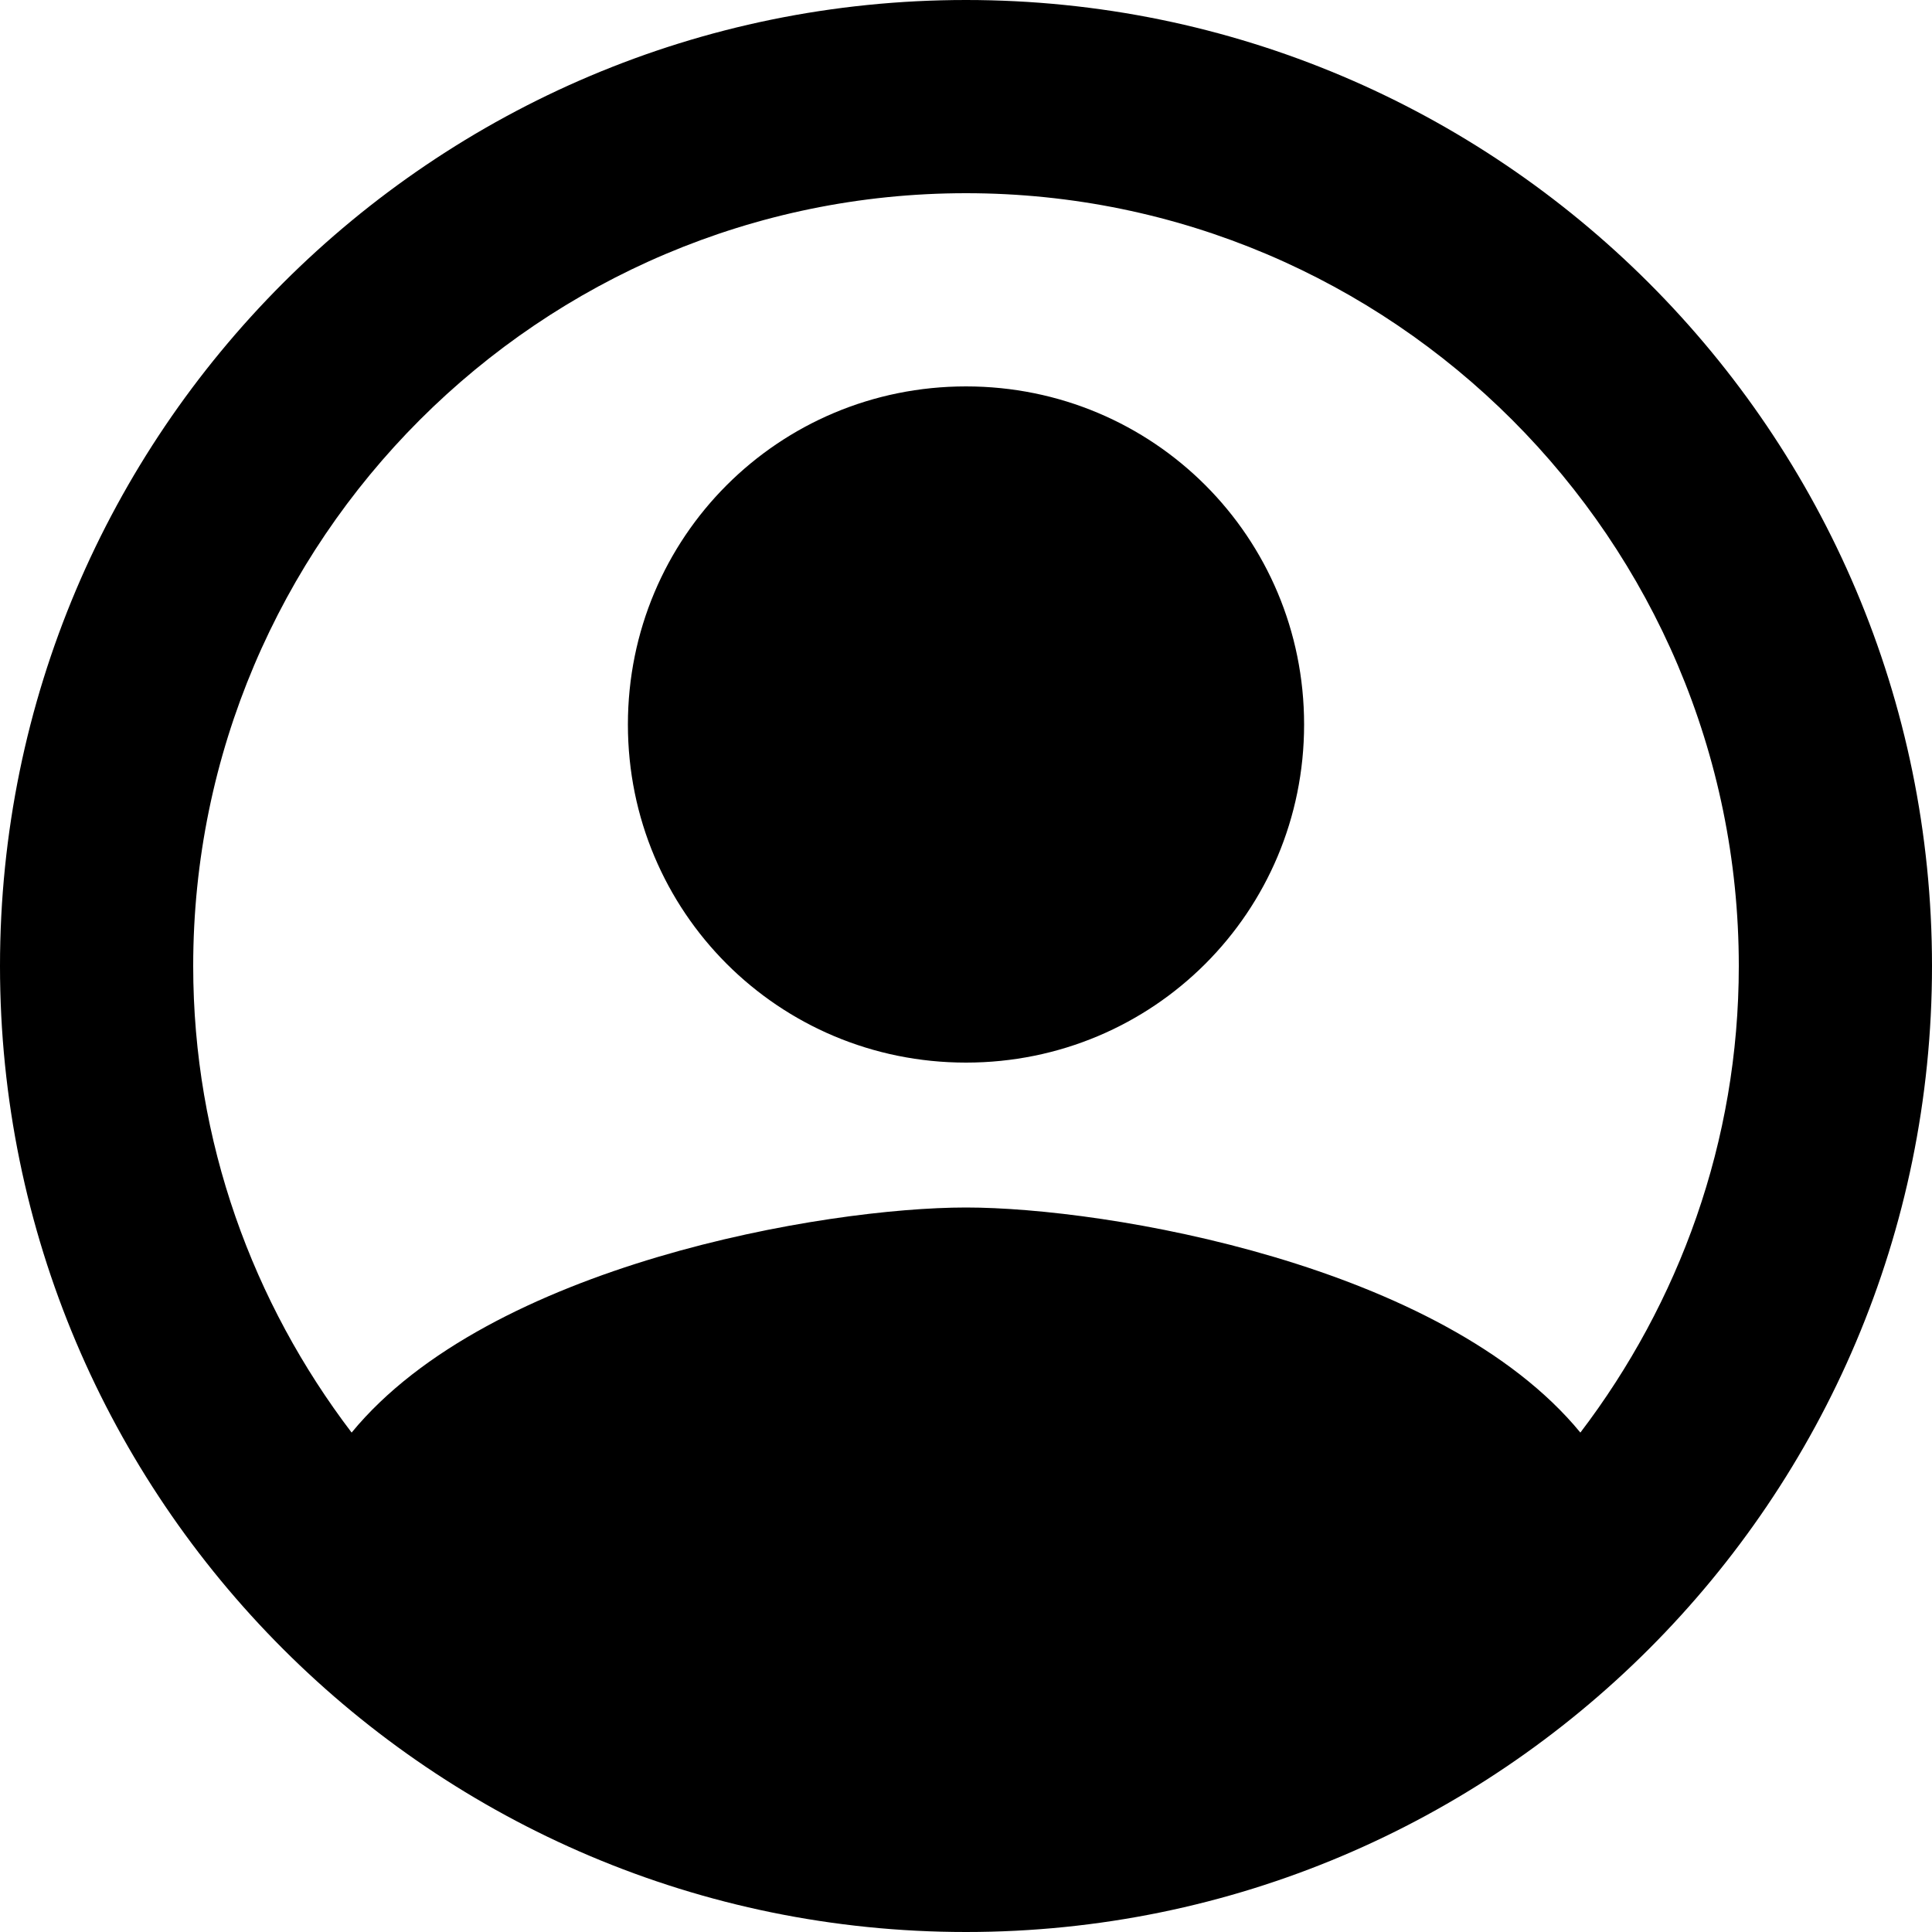
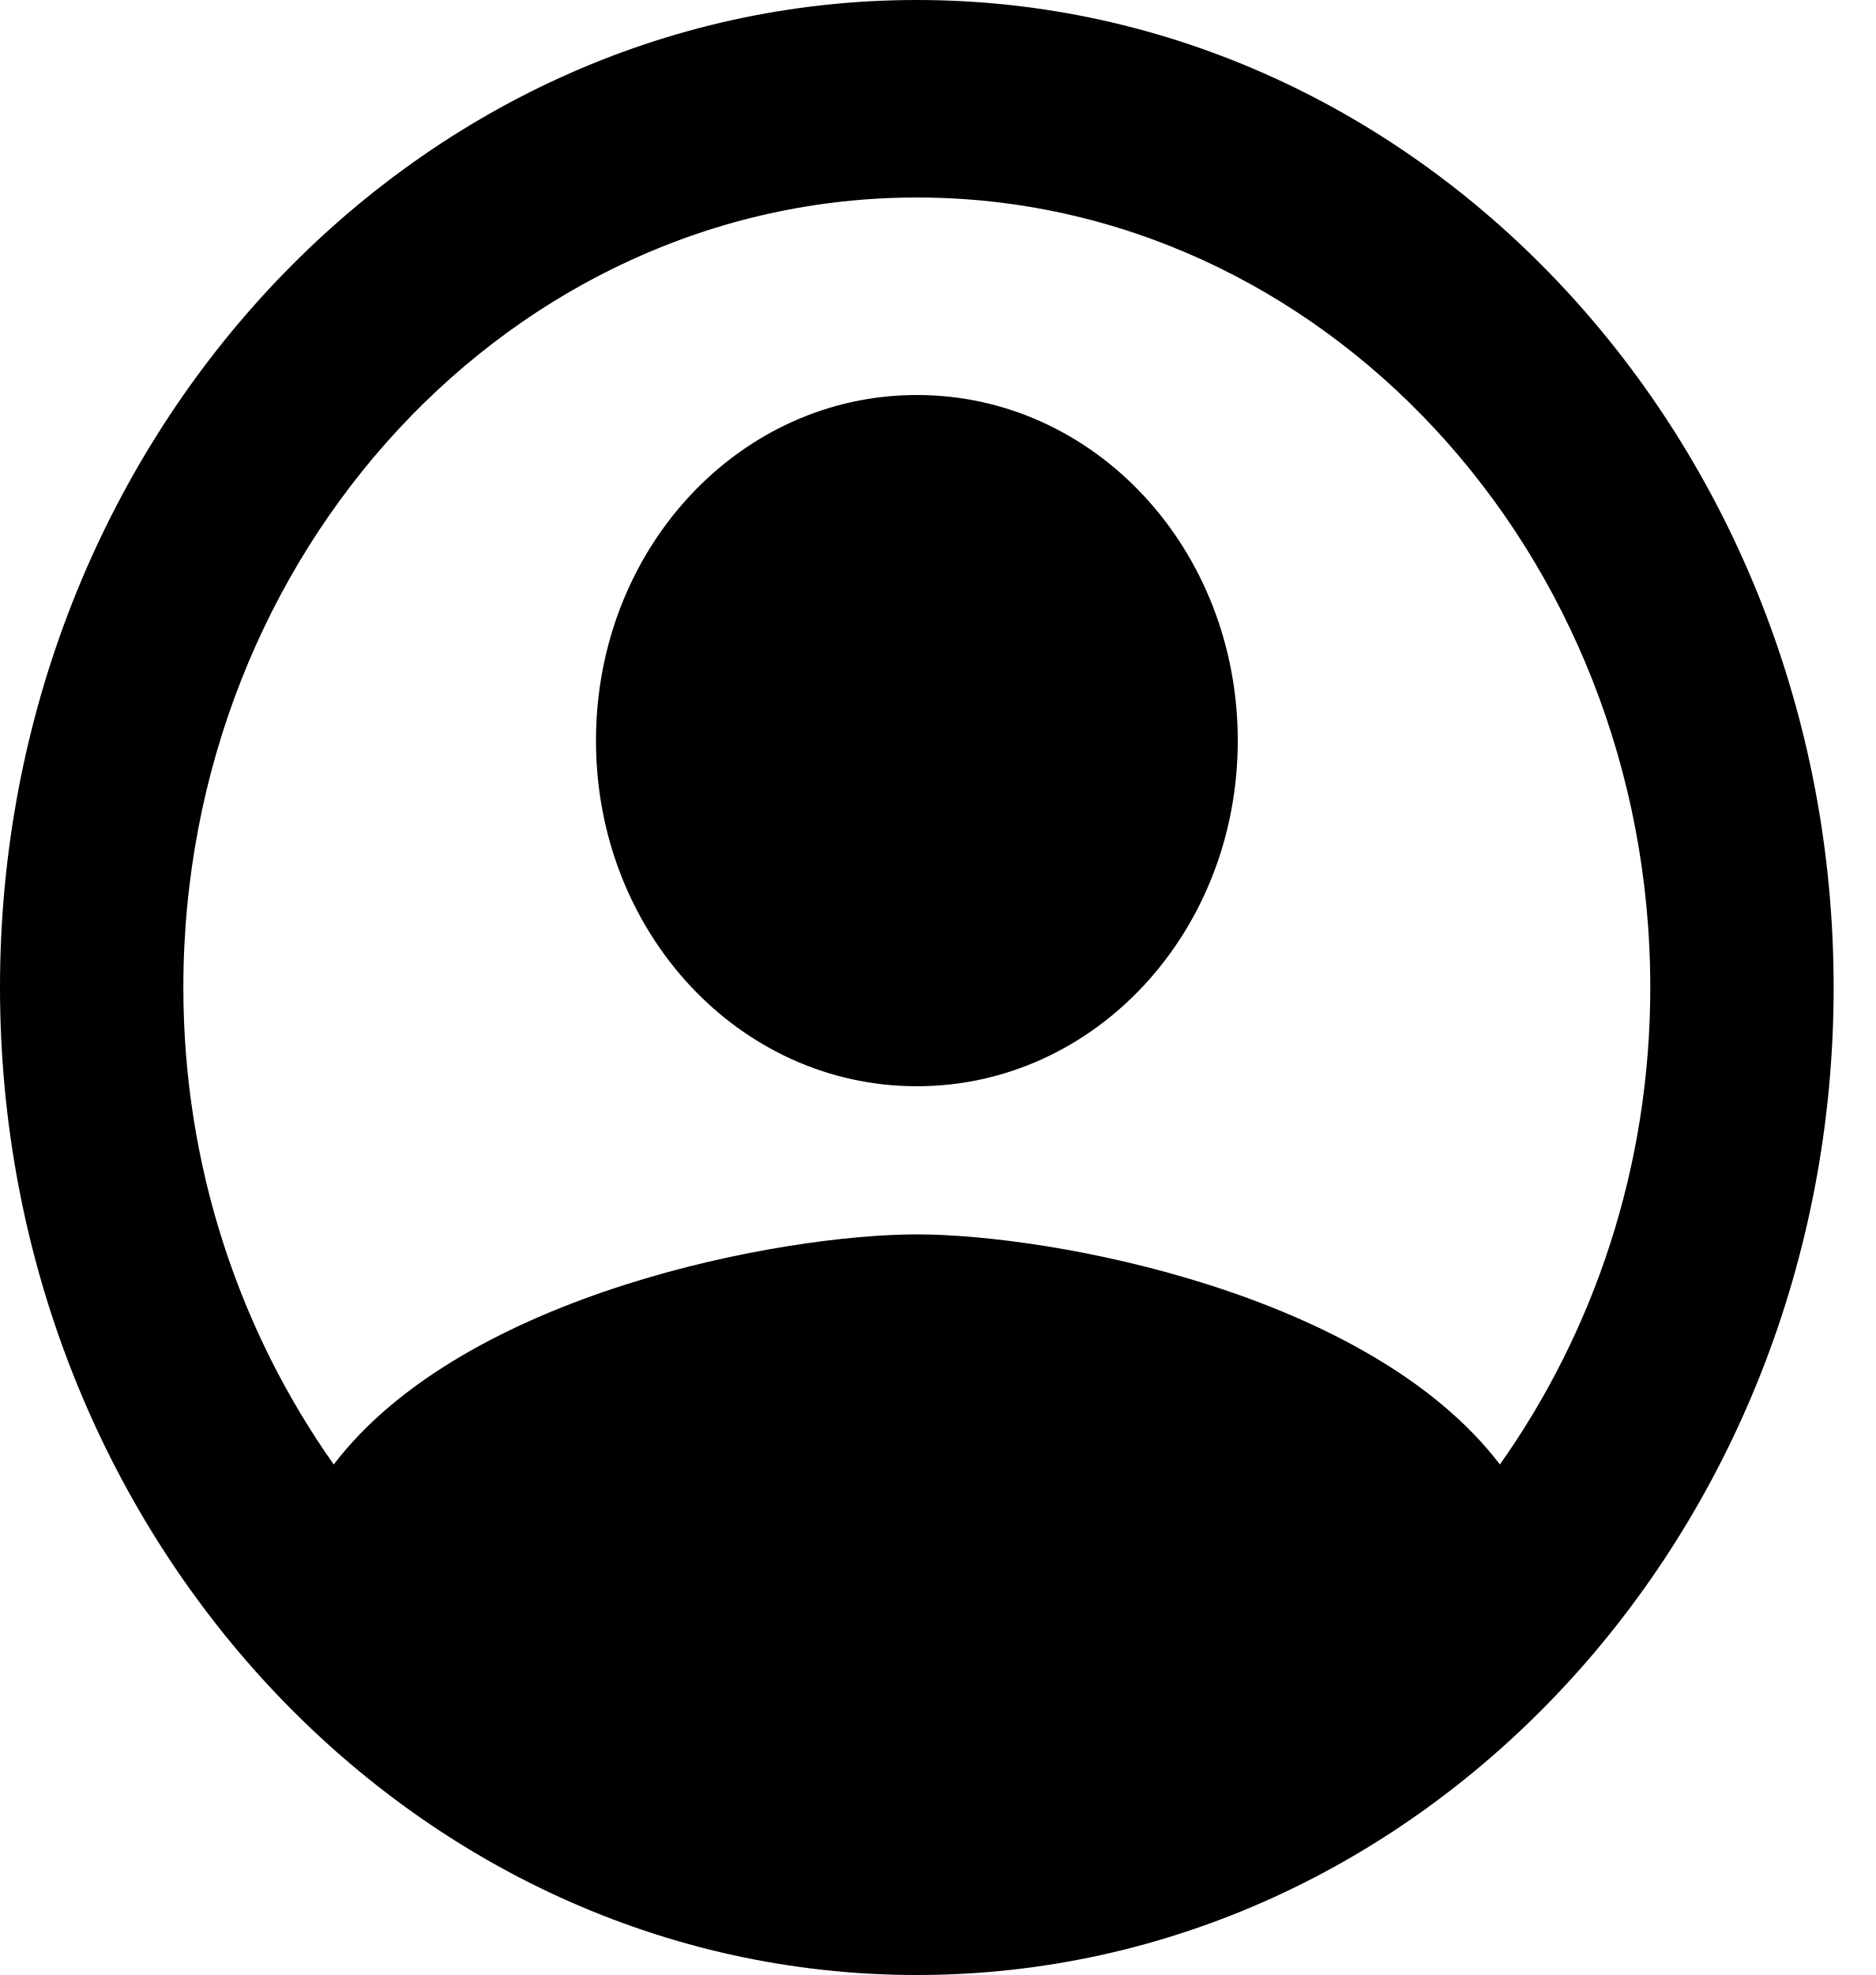
- <svg xmlns="http://www.w3.org/2000/svg" width="20" height="20" viewBox="0 0 20 20" fill="none">
-   <path fill-rule="evenodd" clip-rule="evenodd" d="M10 0C4.48 0 0 4.48 0 10C0 15.52 4.48 20 10 20C15.52 20 20 15.52 20 10C20 4.48 15.52 0 10 0ZM16.36 14.83C14.93 13.09 11.46 12.5 10 12.5C8.54 12.5 5.07 13.09 3.64 14.83C2.62 13.49 2 11.82 2 10C2 5.59 5.59 2 10 2C14.41 2 18 5.59 18 10C18 11.82 17.38 13.49 16.36 14.83ZM6.5 7.5C6.5 5.56 8.06 4 10 4C11.94 4 13.5 5.56 13.5 7.5C13.5 9.44 11.94 11 10 11C8.06 11 6.5 9.44 6.5 7.5Z" fill="black" />
+ <svg xmlns="http://www.w3.org/2000/svg" width="19" height="20" viewBox="0 0 19 20" fill="none">
+   <path fill-rule="evenodd" clip-rule="evenodd" d="M9.286 0C4.16 0 0 4.48 0 10C0 15.52 4.16 20 9.286 20C14.411 20 18.571 15.52 18.571 10C18.571 4.48 14.411 0 9.286 0ZM15.191 14.83C13.864 13.09 10.641 12.5 9.286 12.5C7.93 12.5 4.708 13.09 3.38 14.83C2.433 13.49 1.857 11.82 1.857 10C1.857 5.59 5.191 2 9.286 2C13.381 2 16.714 5.59 16.714 10C16.714 11.82 16.139 13.49 15.191 14.83ZM6.036 7.5C6.036 5.56 7.484 4 9.286 4C11.087 4 12.536 5.56 12.536 7.5C12.536 9.44 11.087 11 9.286 11C7.484 11 6.036 9.44 6.036 7.5Z" fill="black" />
</svg>
